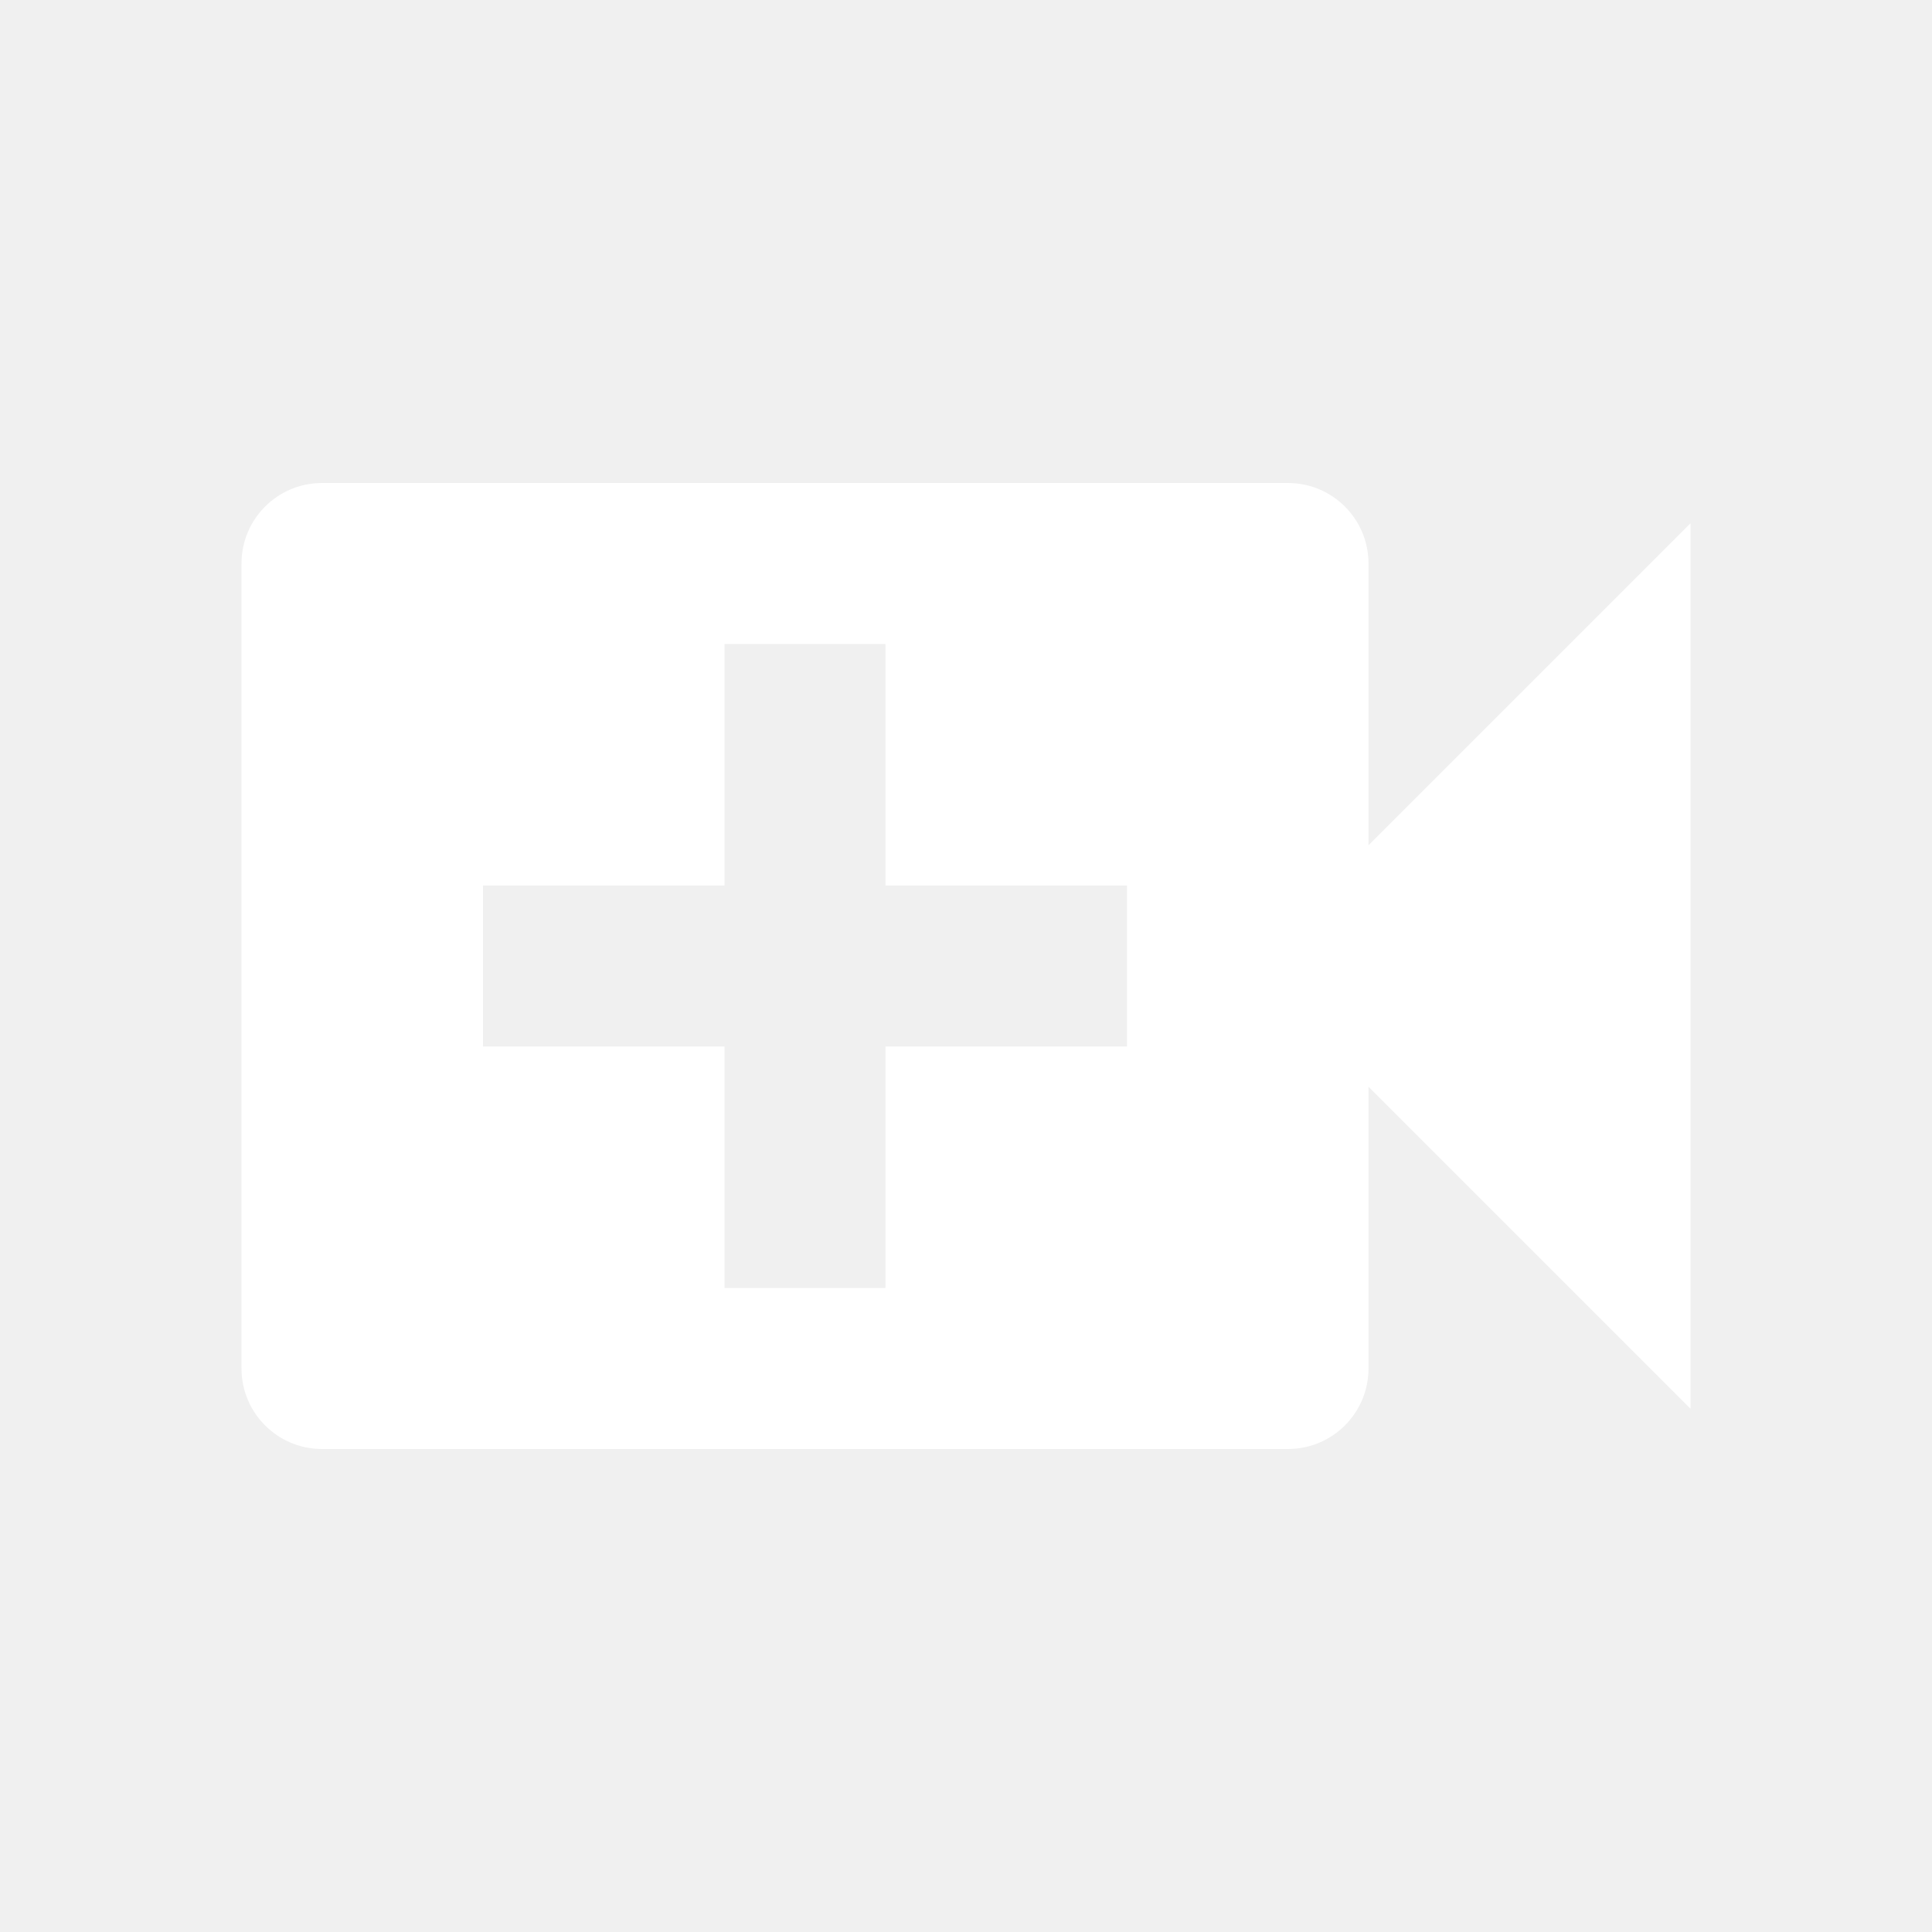
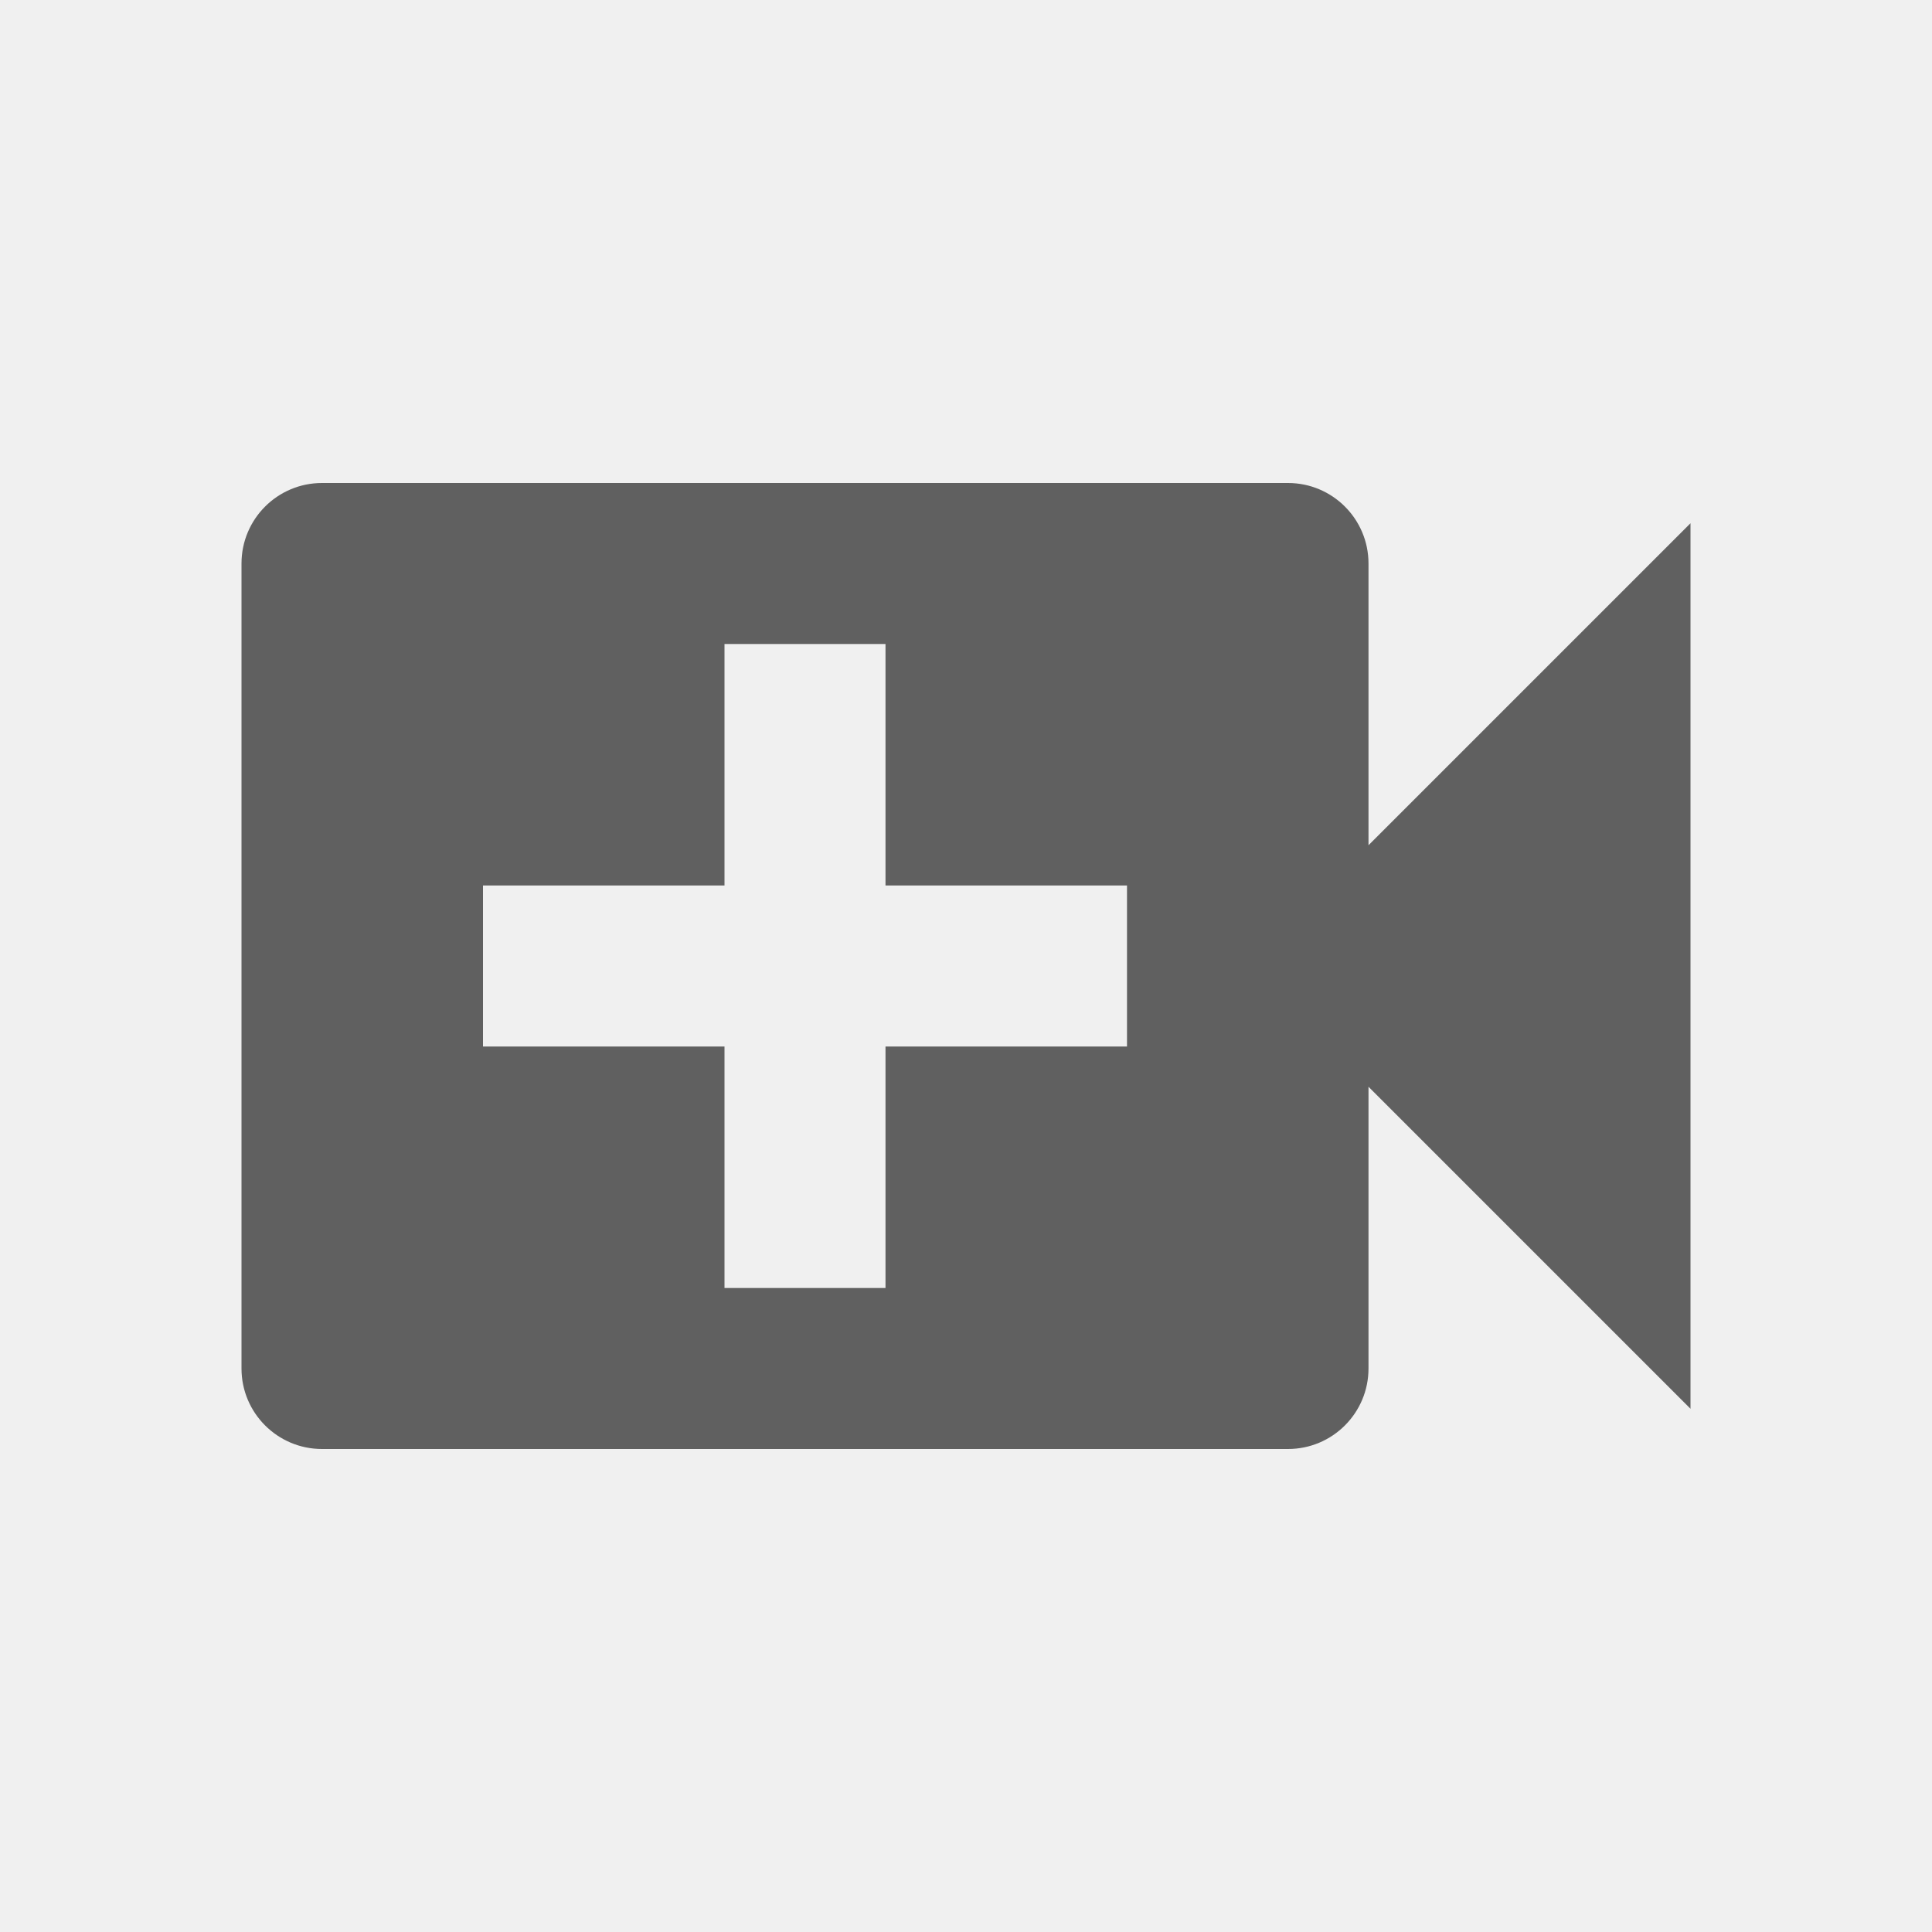
<svg xmlns="http://www.w3.org/2000/svg" version="1.1" width="24" height="24" viewBox="0 0 24 24">
-   <path fill="#fff" d="M17,10.5V7A1,1 0 0,0 16,6H4A1,1 0 0,0 3,7V17A1,1 0 0,0 4,18H16A1,1 0 0,0 17,17V13.5L21,17.5V6.5L17,10.5M14,13H11V16H9V13H6V11H9V8H11V11H14V13Z" />
+   <path fill="rgb(96,96,96)" d="M17,10.5V7A1,1 0 0,0 16,6H4A1,1 0 0,0 3,7V17A1,1 0 0,0 4,18H16A1,1 0 0,0 17,17V13.5L21,17.5V6.5L17,10.5M14,13H11V16H9V13H6V11H9V8H11V11H14V13Z" />
</svg>
